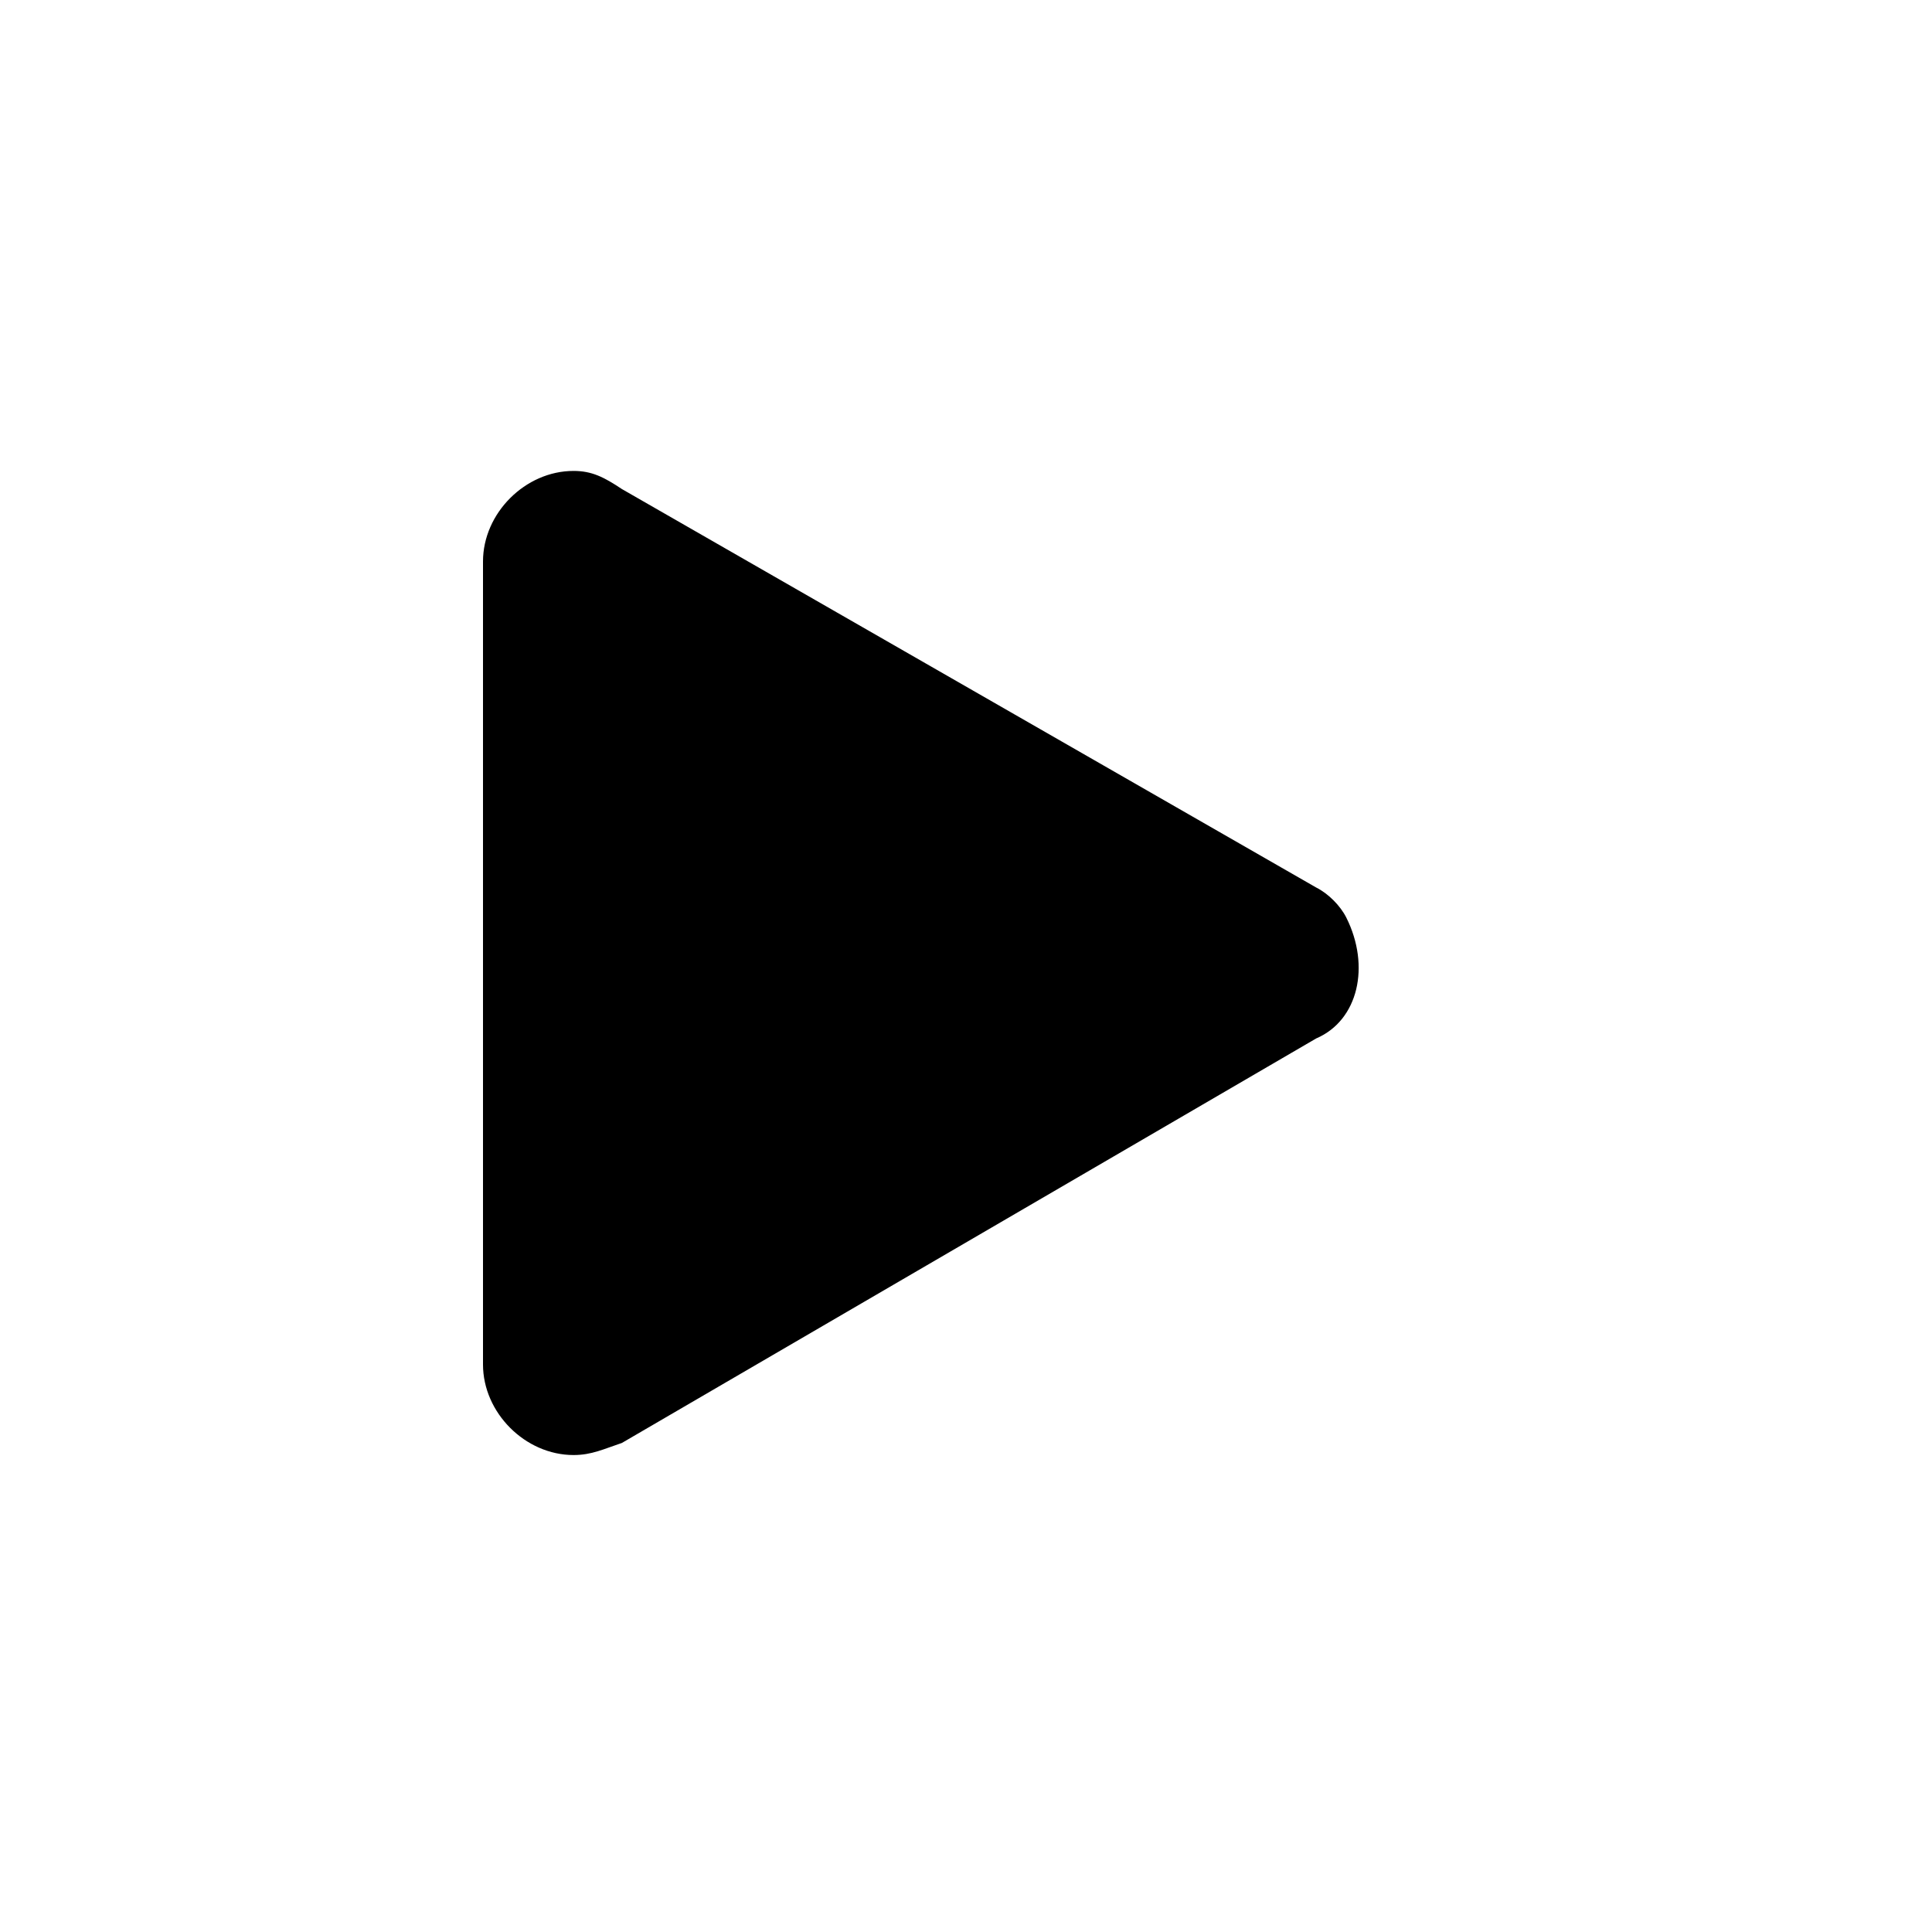
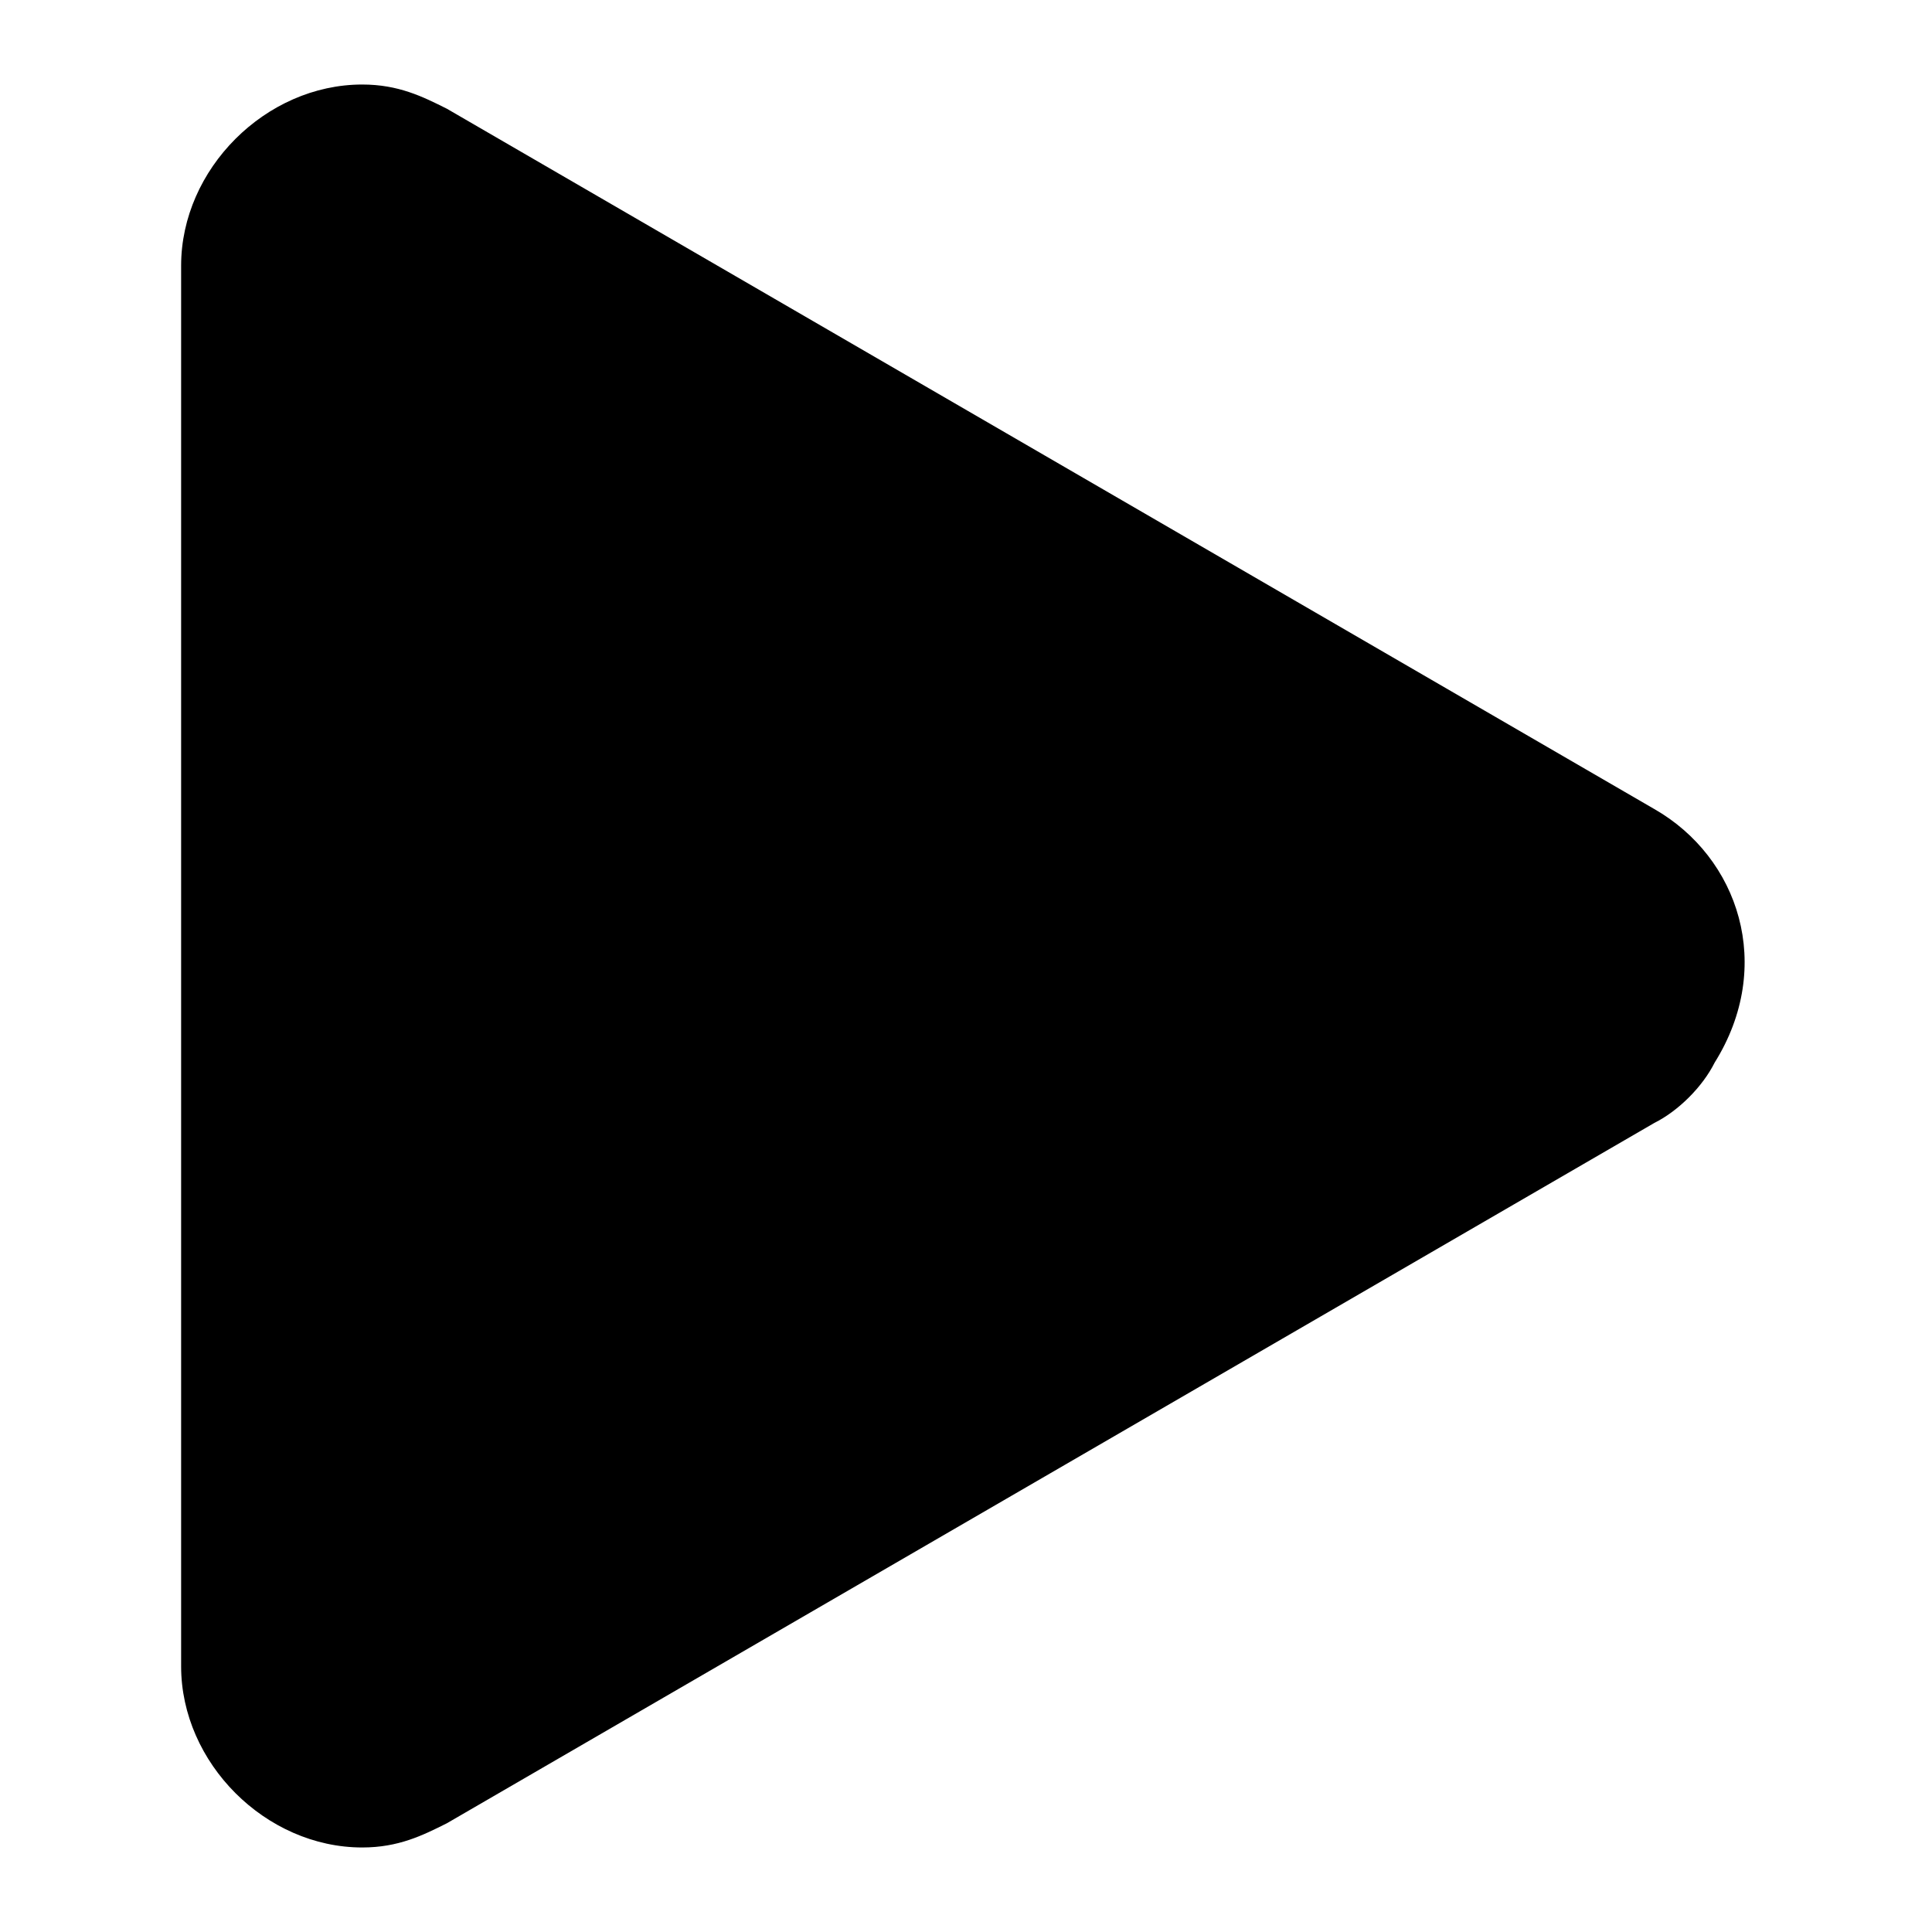
- <svg xmlns="http://www.w3.org/2000/svg" version="1.1" x="0px" y="0px" viewBox="0 0 32 32" style="enable-background:new 0 0 32 32;" xml:space="preserve">
-   <path d="M22.3,15.2c-0.1-0.2-0.3-0.4-0.5-0.5L10.3,8.1C10,7.9,9.8,7.8,9.5,7.8C8.7,7.8,8,8.5,8,9.3c0,0,0,0,0,0v13.3  c0,0.8,0.7,1.5,1.5,1.5c0.3,0,0.5-0.1,0.8-0.2l11.5-6.7C22.5,16.9,22.7,16,22.3,15.2z" />
+ <svg xmlns="http://www.w3.org/2000/svg" version="1.1" x="0px" y="0px" viewBox="7 8 16 16" style="enable-background:new 0 0 32 32;" xml:space="preserve">
+   <path d="M10,23.3c-0.8,0-1.5-0.7-1.5-1.5V10.2c0-0.8,0.7-1.5,1.5-1.5c0.3,0,0.5,0.1,0.7,0.2l10,5.8c0.7,0.4,1,1.3,0.5,2.1  c-0.1,0.2-0.3,0.4-0.5,0.5l-10,5.8C10.5,23.2,10.3,23.3,10,23.3z" />
</svg>
